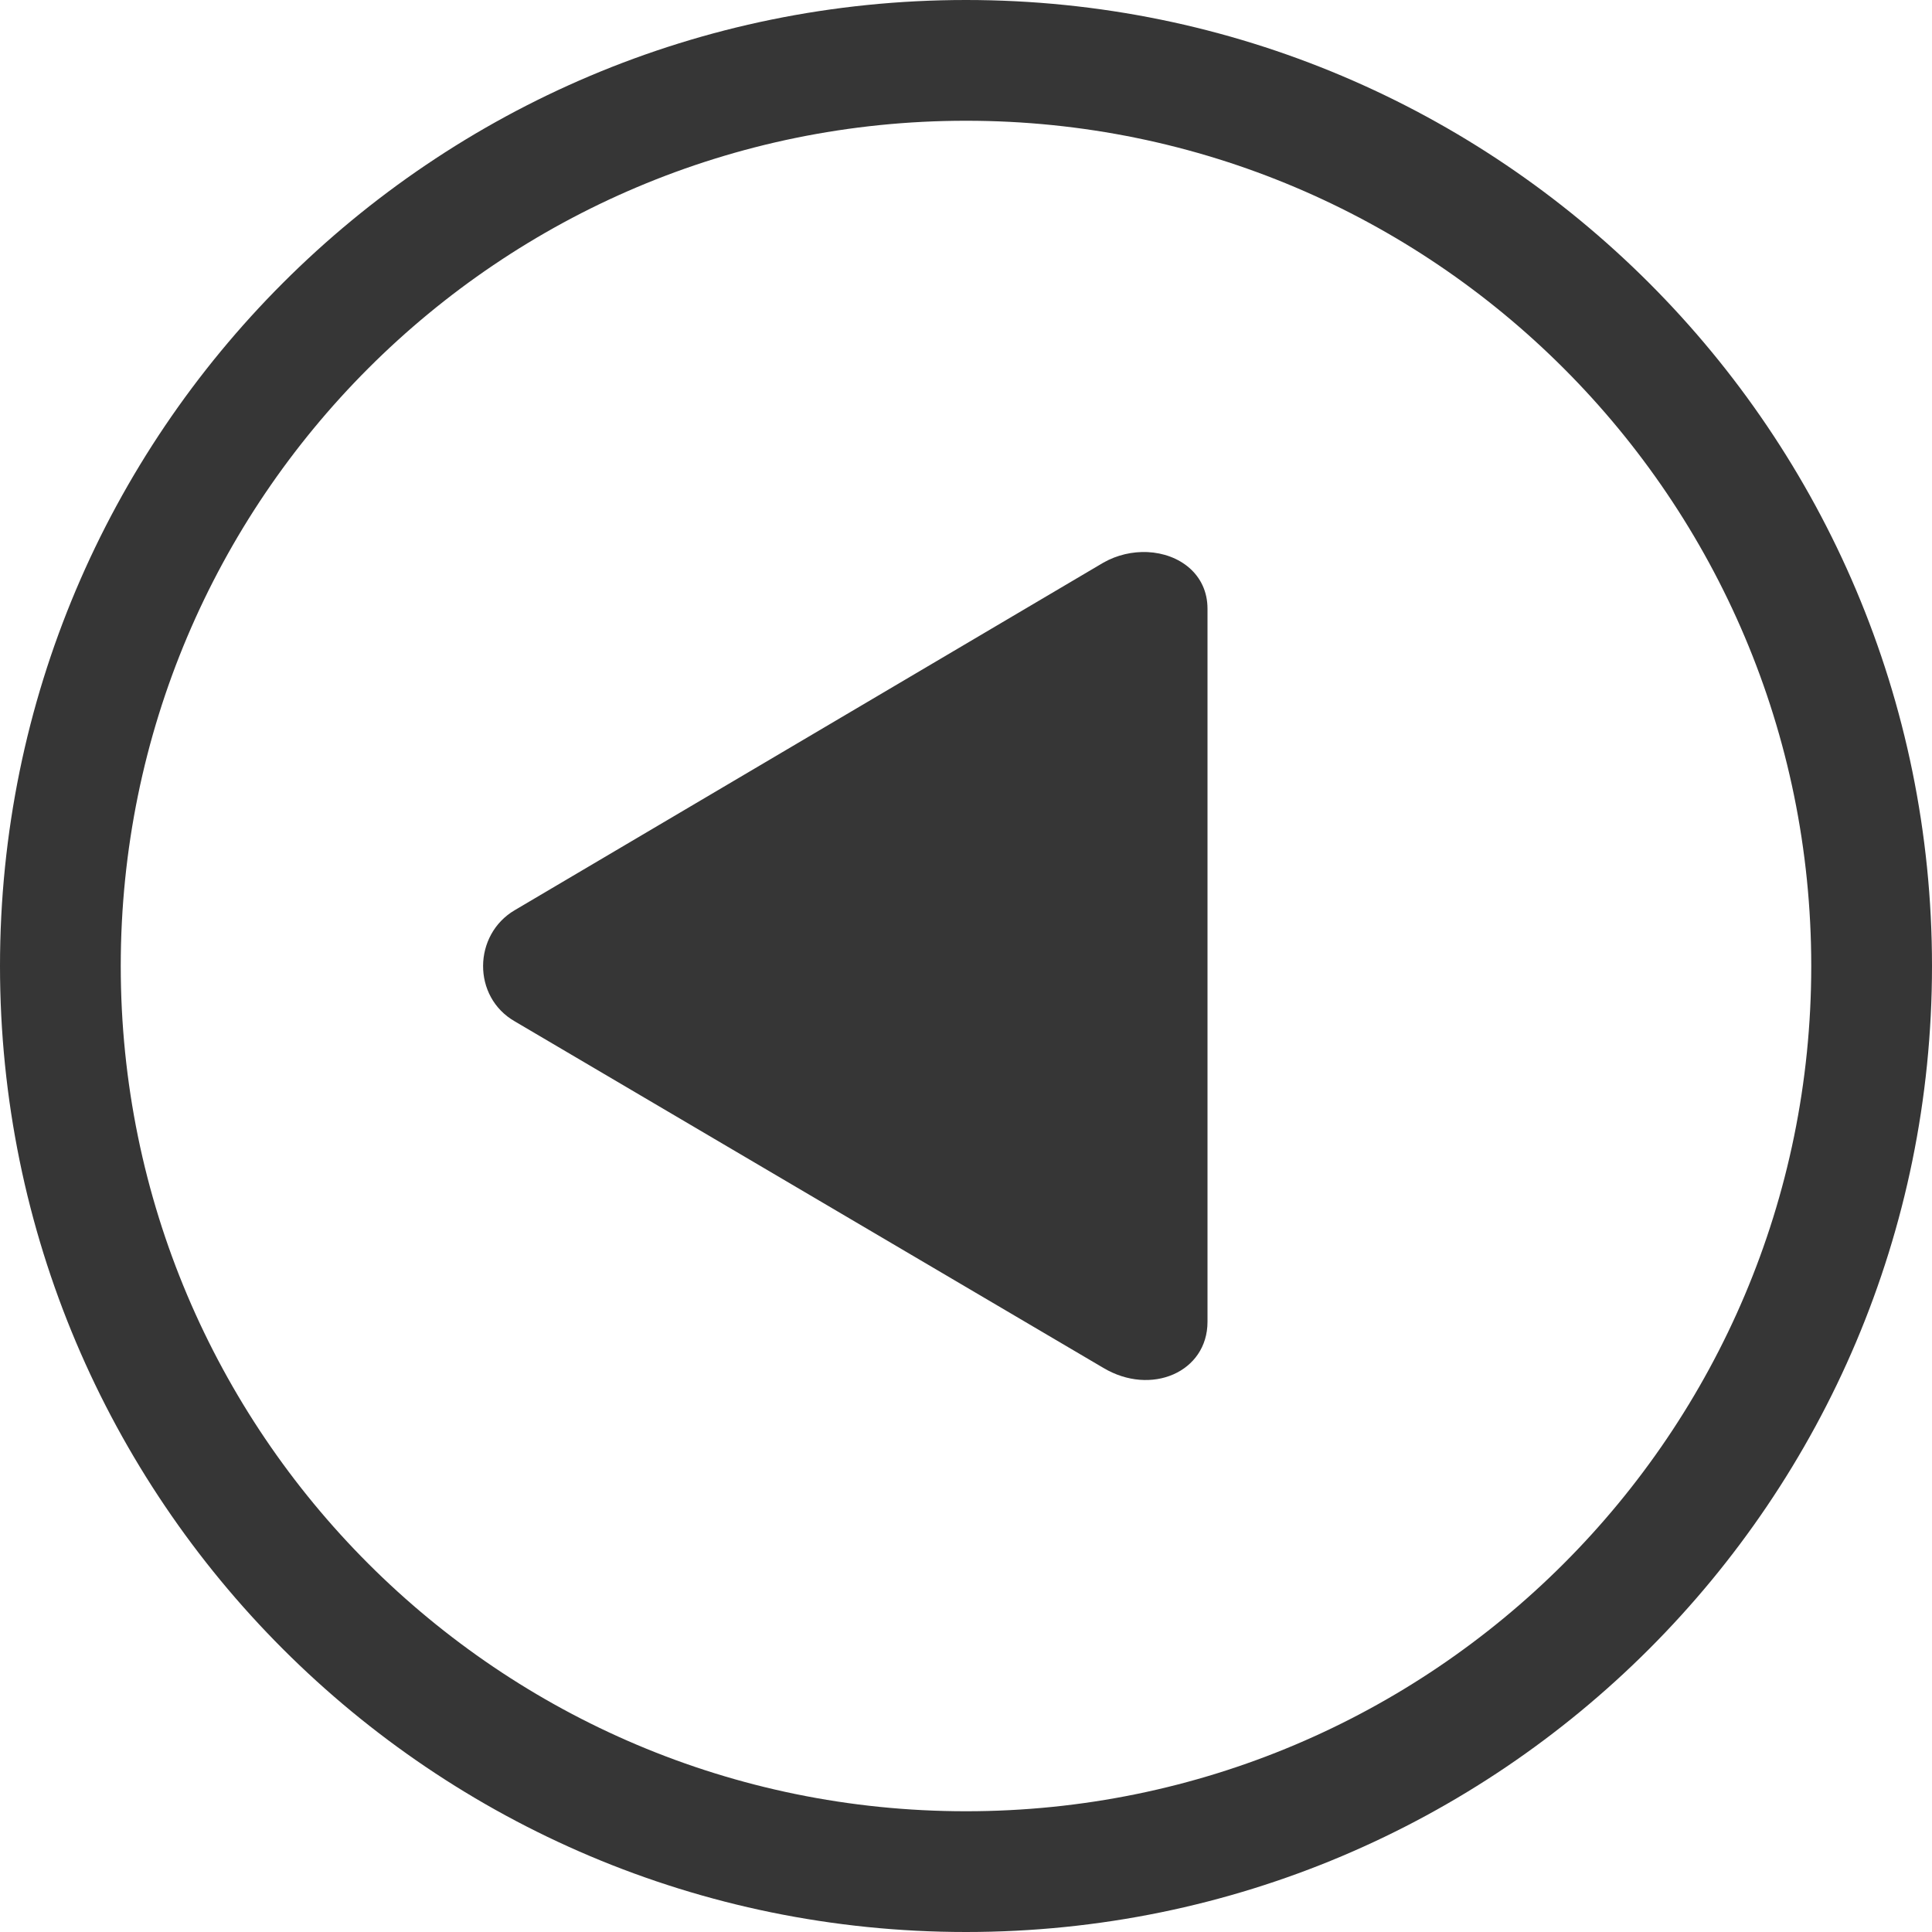
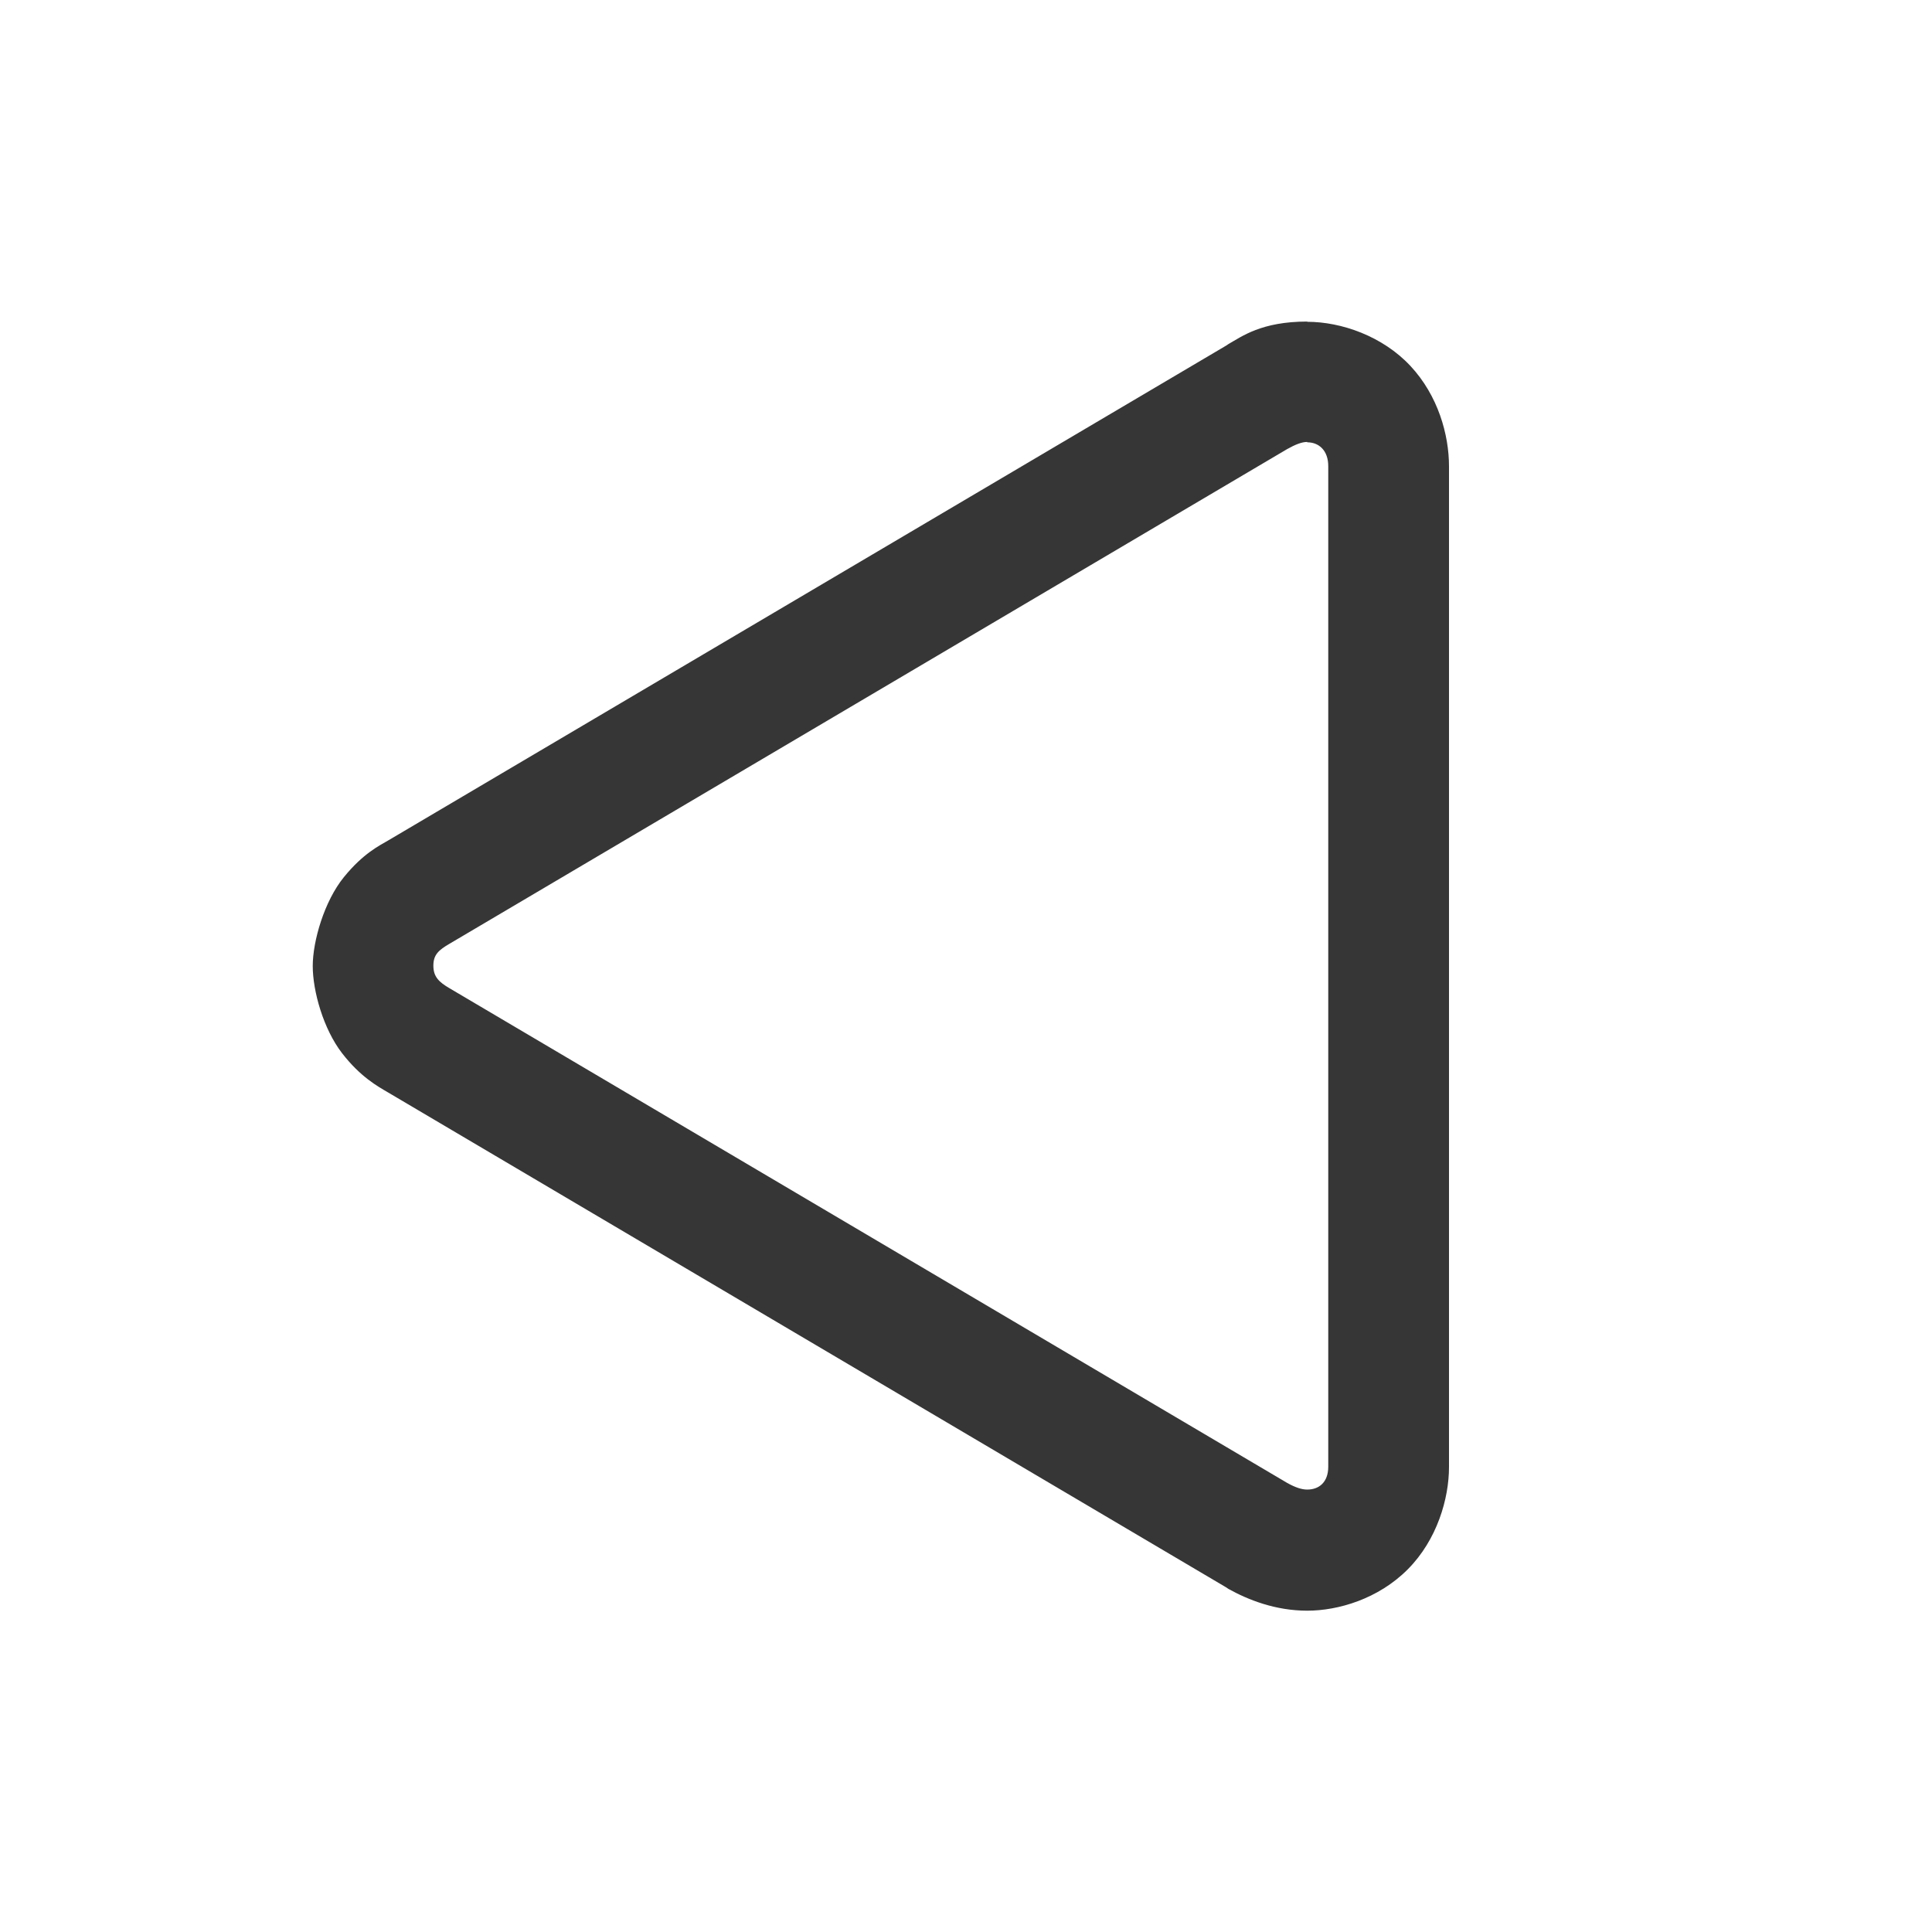
<svg xmlns="http://www.w3.org/2000/svg" width="16" height="16" enable-background="new" version="1.1">
  <defs>
    <style id="current-color-scheme" type="text/css">.ColorScheme-Text {
        color:#363636;
      }</style>
  </defs>
-   <path class="ColorScheme-Text" d="m8 0a8 8 0 0 1 8 8 8 8 0 0 1-8 8 8 8 0 0 1-8-8 8 8 0 0 1 8-8zm0 1a7 7 0 0 0-7 7 7 7 0 0 0 7 7 7 7 0 0 0 7-7 7 7 0 0 0-7-7z" fill="currentColor" />
-   <path class="ColorScheme-Text" d="m9.502 4.572c0.266 0.012 0.498 0.184 0.498 0.469v5.906c0 0.415-0.466 0.618-0.863 0.381l-4.873-2.869c-0.355-0.203-0.347-0.719 0-0.922l4.873-2.877c0.116-0.066 0.244-0.093 0.365-0.088z" fill="currentColor" />
+   <path class="ColorScheme-Text" d="m10.826 2.663c-0.38 1e-7 -0.542 0.124-0.652 0.186-0.007 0.004-0.014 0.009-0.021 0.014l-6.936 4.096c-0.075 0.044-0.209 0.108-0.369 0.305-0.162 0.199-0.258 0.529-0.258 0.736 0 0.208 0.088 0.521 0.242 0.721 0.153 0.198 0.296 0.276 0.385 0.328l6.936 4.096c0.007 0.005 0.014 0.009 0.021 0.014 0.162 0.09 0.388 0.18 0.652 0.18 0.256-5e-6 0.588-0.097 0.832-0.342 0.244-0.245 0.342-0.587 0.342-0.848v-8.287c0-0.261-0.09-0.586-0.32-0.832-0.23-0.246-0.571-0.365-0.854-0.365zm0 1c0.098 0 0.174 0.069 0.174 0.197v8.287c0 0.128-0.076 0.189-0.174 0.189-0.045 0-0.098-0.017-0.166-0.055l-6.936-4.096c-0.091-0.053-0.135-0.097-0.135-0.188s0.044-0.129 0.135-0.182l6.936-4.096c0.068-0.038 0.121-0.059 0.166-0.059z" fill="currentColor" />
</svg>
